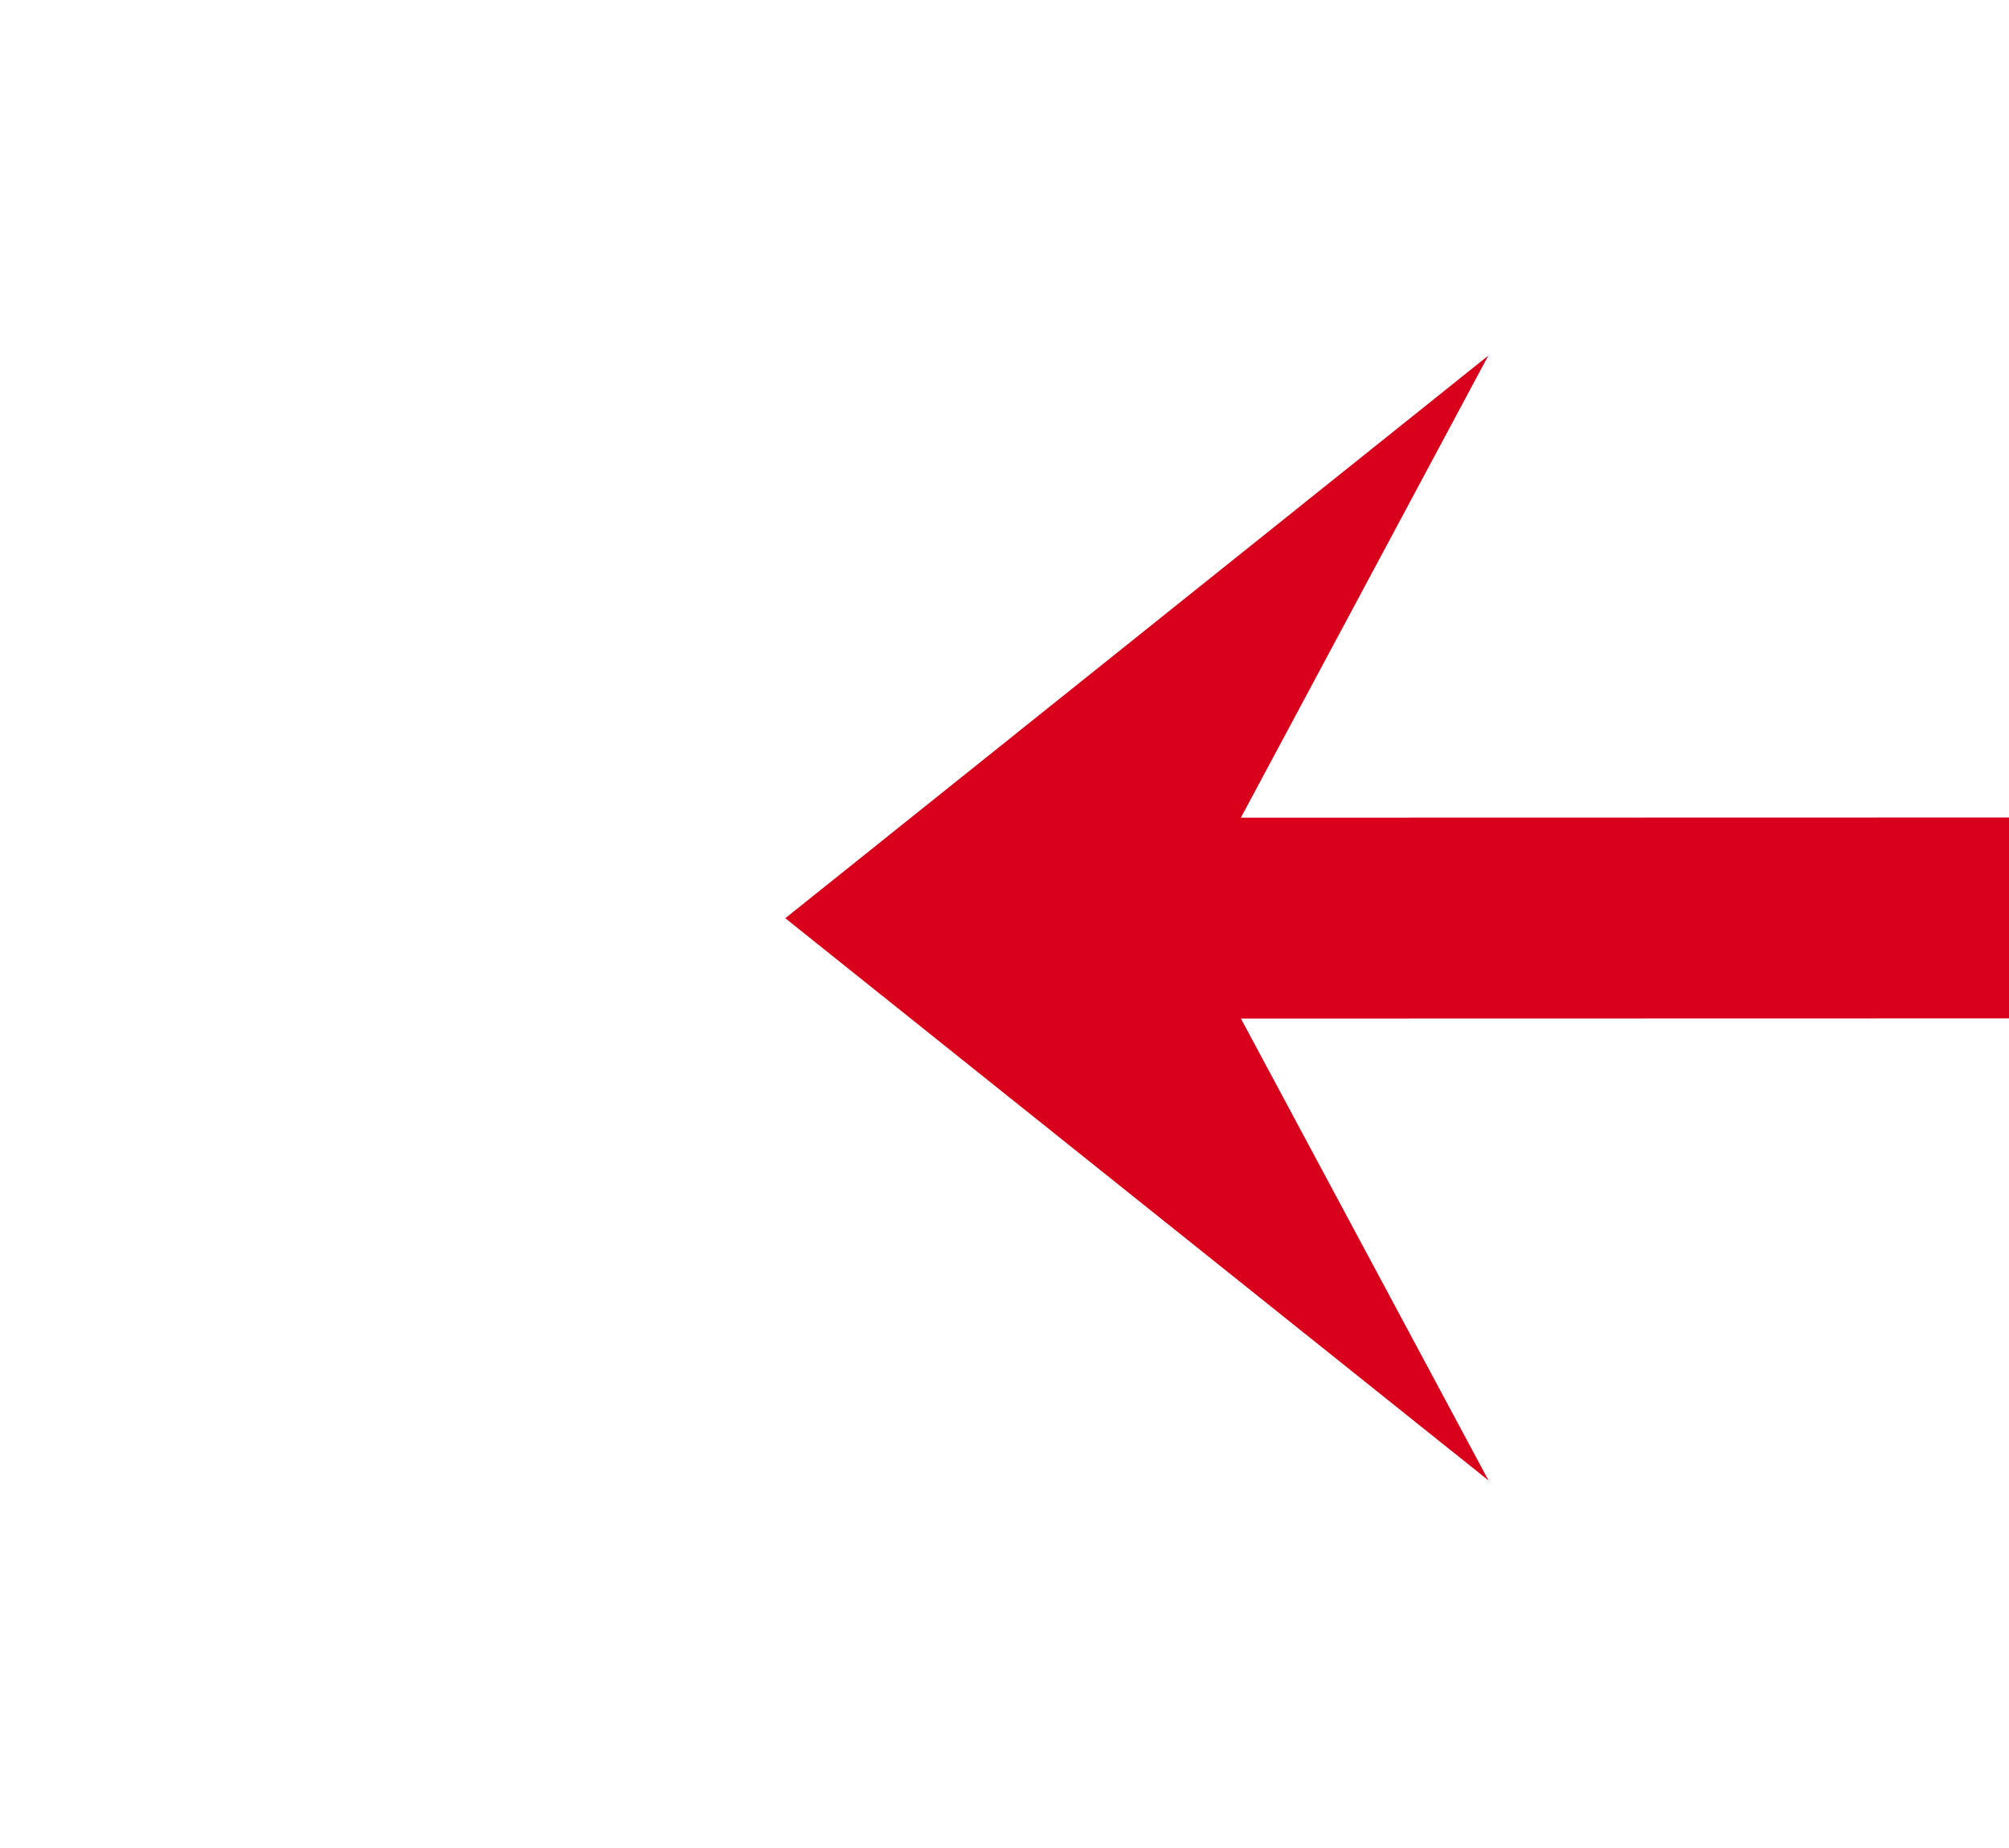
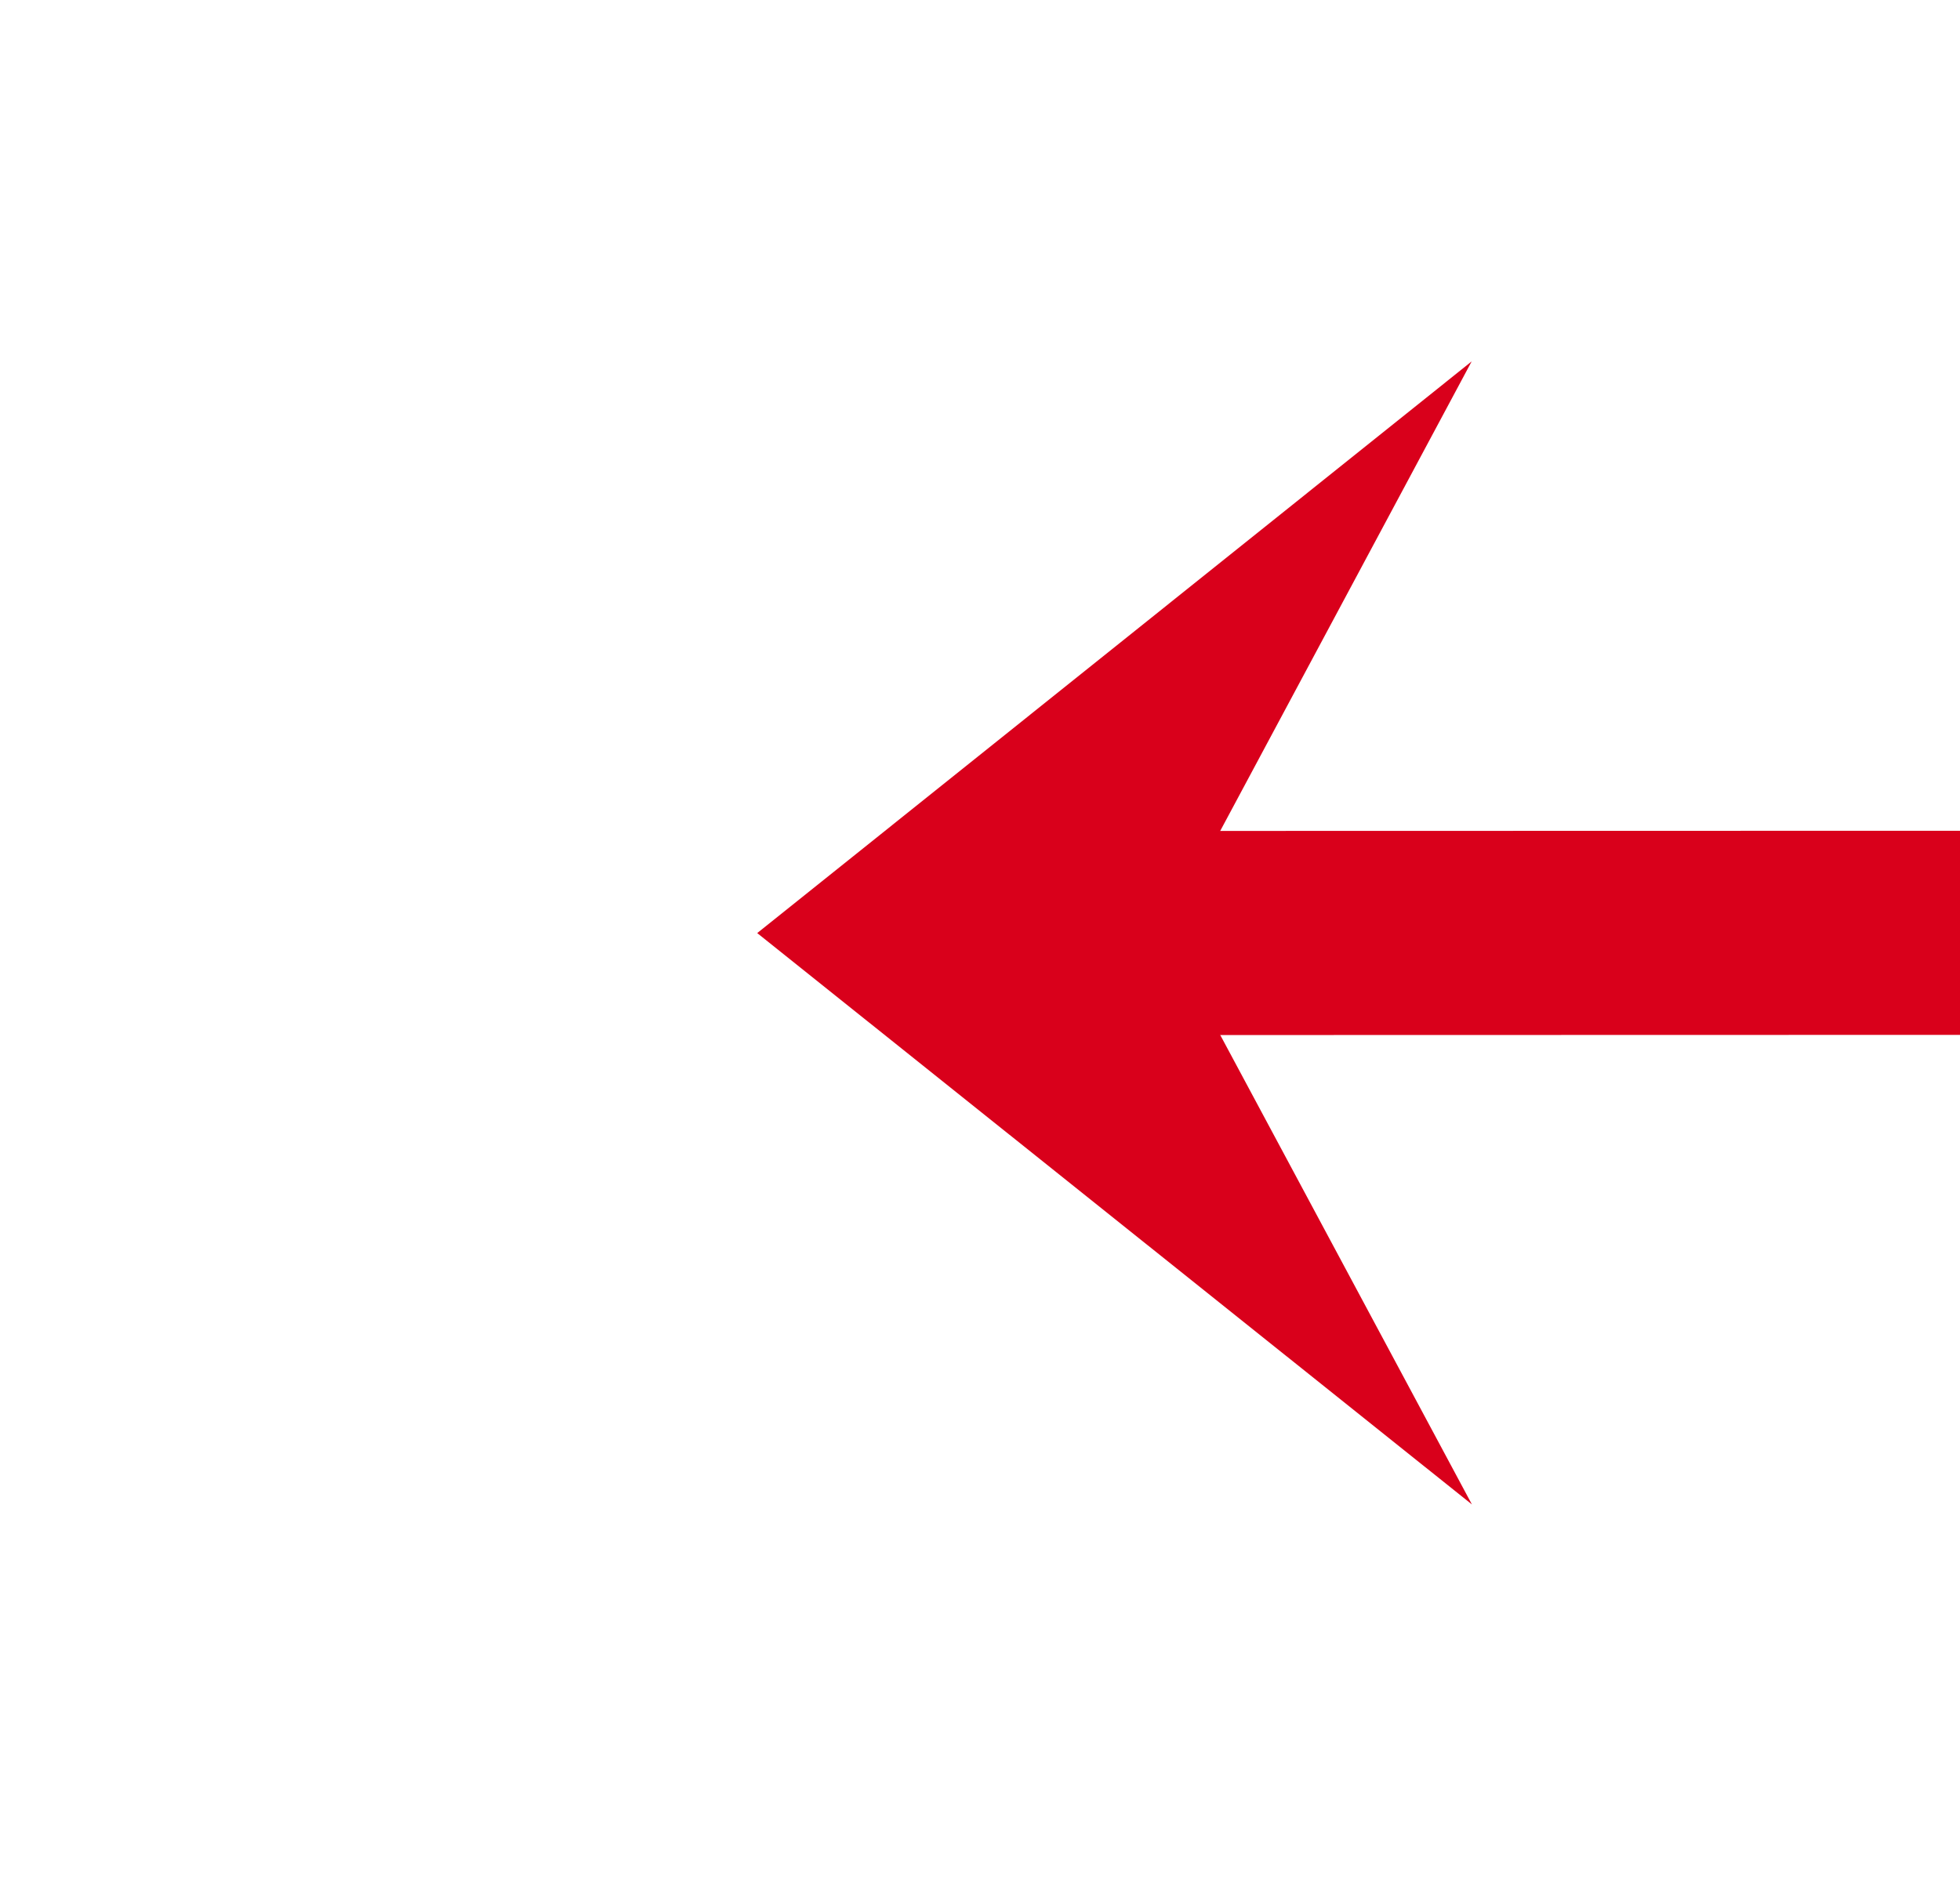
- <svg xmlns="http://www.w3.org/2000/svg" version="1.1" width="50px" height="46px" preserveAspectRatio="xMinYMid meet" viewBox="306 3065 50 44">
-   <g transform="matrix(-0.9816272 -0.190809 0.190809 -0.9816272 66.89123 6180.441 )">
-     <path d="M 4 2.5  L 67 2.5  " stroke-width="5" stroke-dasharray="0" stroke="rgba(217, 0, 27, 1)" fill="none" transform="matrix(-0.9815834 0.1910342 -0.1910342 -0.9815834 336.8606 3088.554 )" class="stroke" />
-     <path d="M 17.5 -11.5  L 0 2.5  L 17.5 16.5  L 10 2.5  L 17.5 -11.5  Z " fill-rule="nonzero" fill="rgba(217, 0, 27, 1)" stroke="none" transform="matrix(-0.9815834 0.1910342 -0.1910342 -0.9815834 336.8606 3088.554 )" class="arrowhead" />
+ <svg xmlns="http://www.w3.org/2000/svg" version="1.1" width="48px" height="46px" preserveAspectRatio="xMinYMid meet" viewBox="340 2931 48 44">
+   <g transform="matrix(-0.9816272 -0.190809 0.190809 -0.9816272 157.8533 5921.2 )">
+     <path d="M 4 2.5  L 67 2.5  " stroke-width="5" stroke-dasharray="0" stroke="rgba(217, 0, 27, 1)" fill="none" transform="matrix(-0.9815834 0.1910342 -0.1910342 -0.9815834 369.8606 2954.554 )" class="stroke" />
+     <path d="M 17.5 -11.5  L 0 2.5  L 17.5 16.5  L 10 2.5  L 17.5 -11.5  Z " fill-rule="nonzero" fill="rgba(217, 0, 27, 1)" stroke="none" transform="matrix(-0.9815834 0.1910342 -0.1910342 -0.9815834 369.8606 2954.554 )" class="arrowhead" />
  </g>
</svg>
